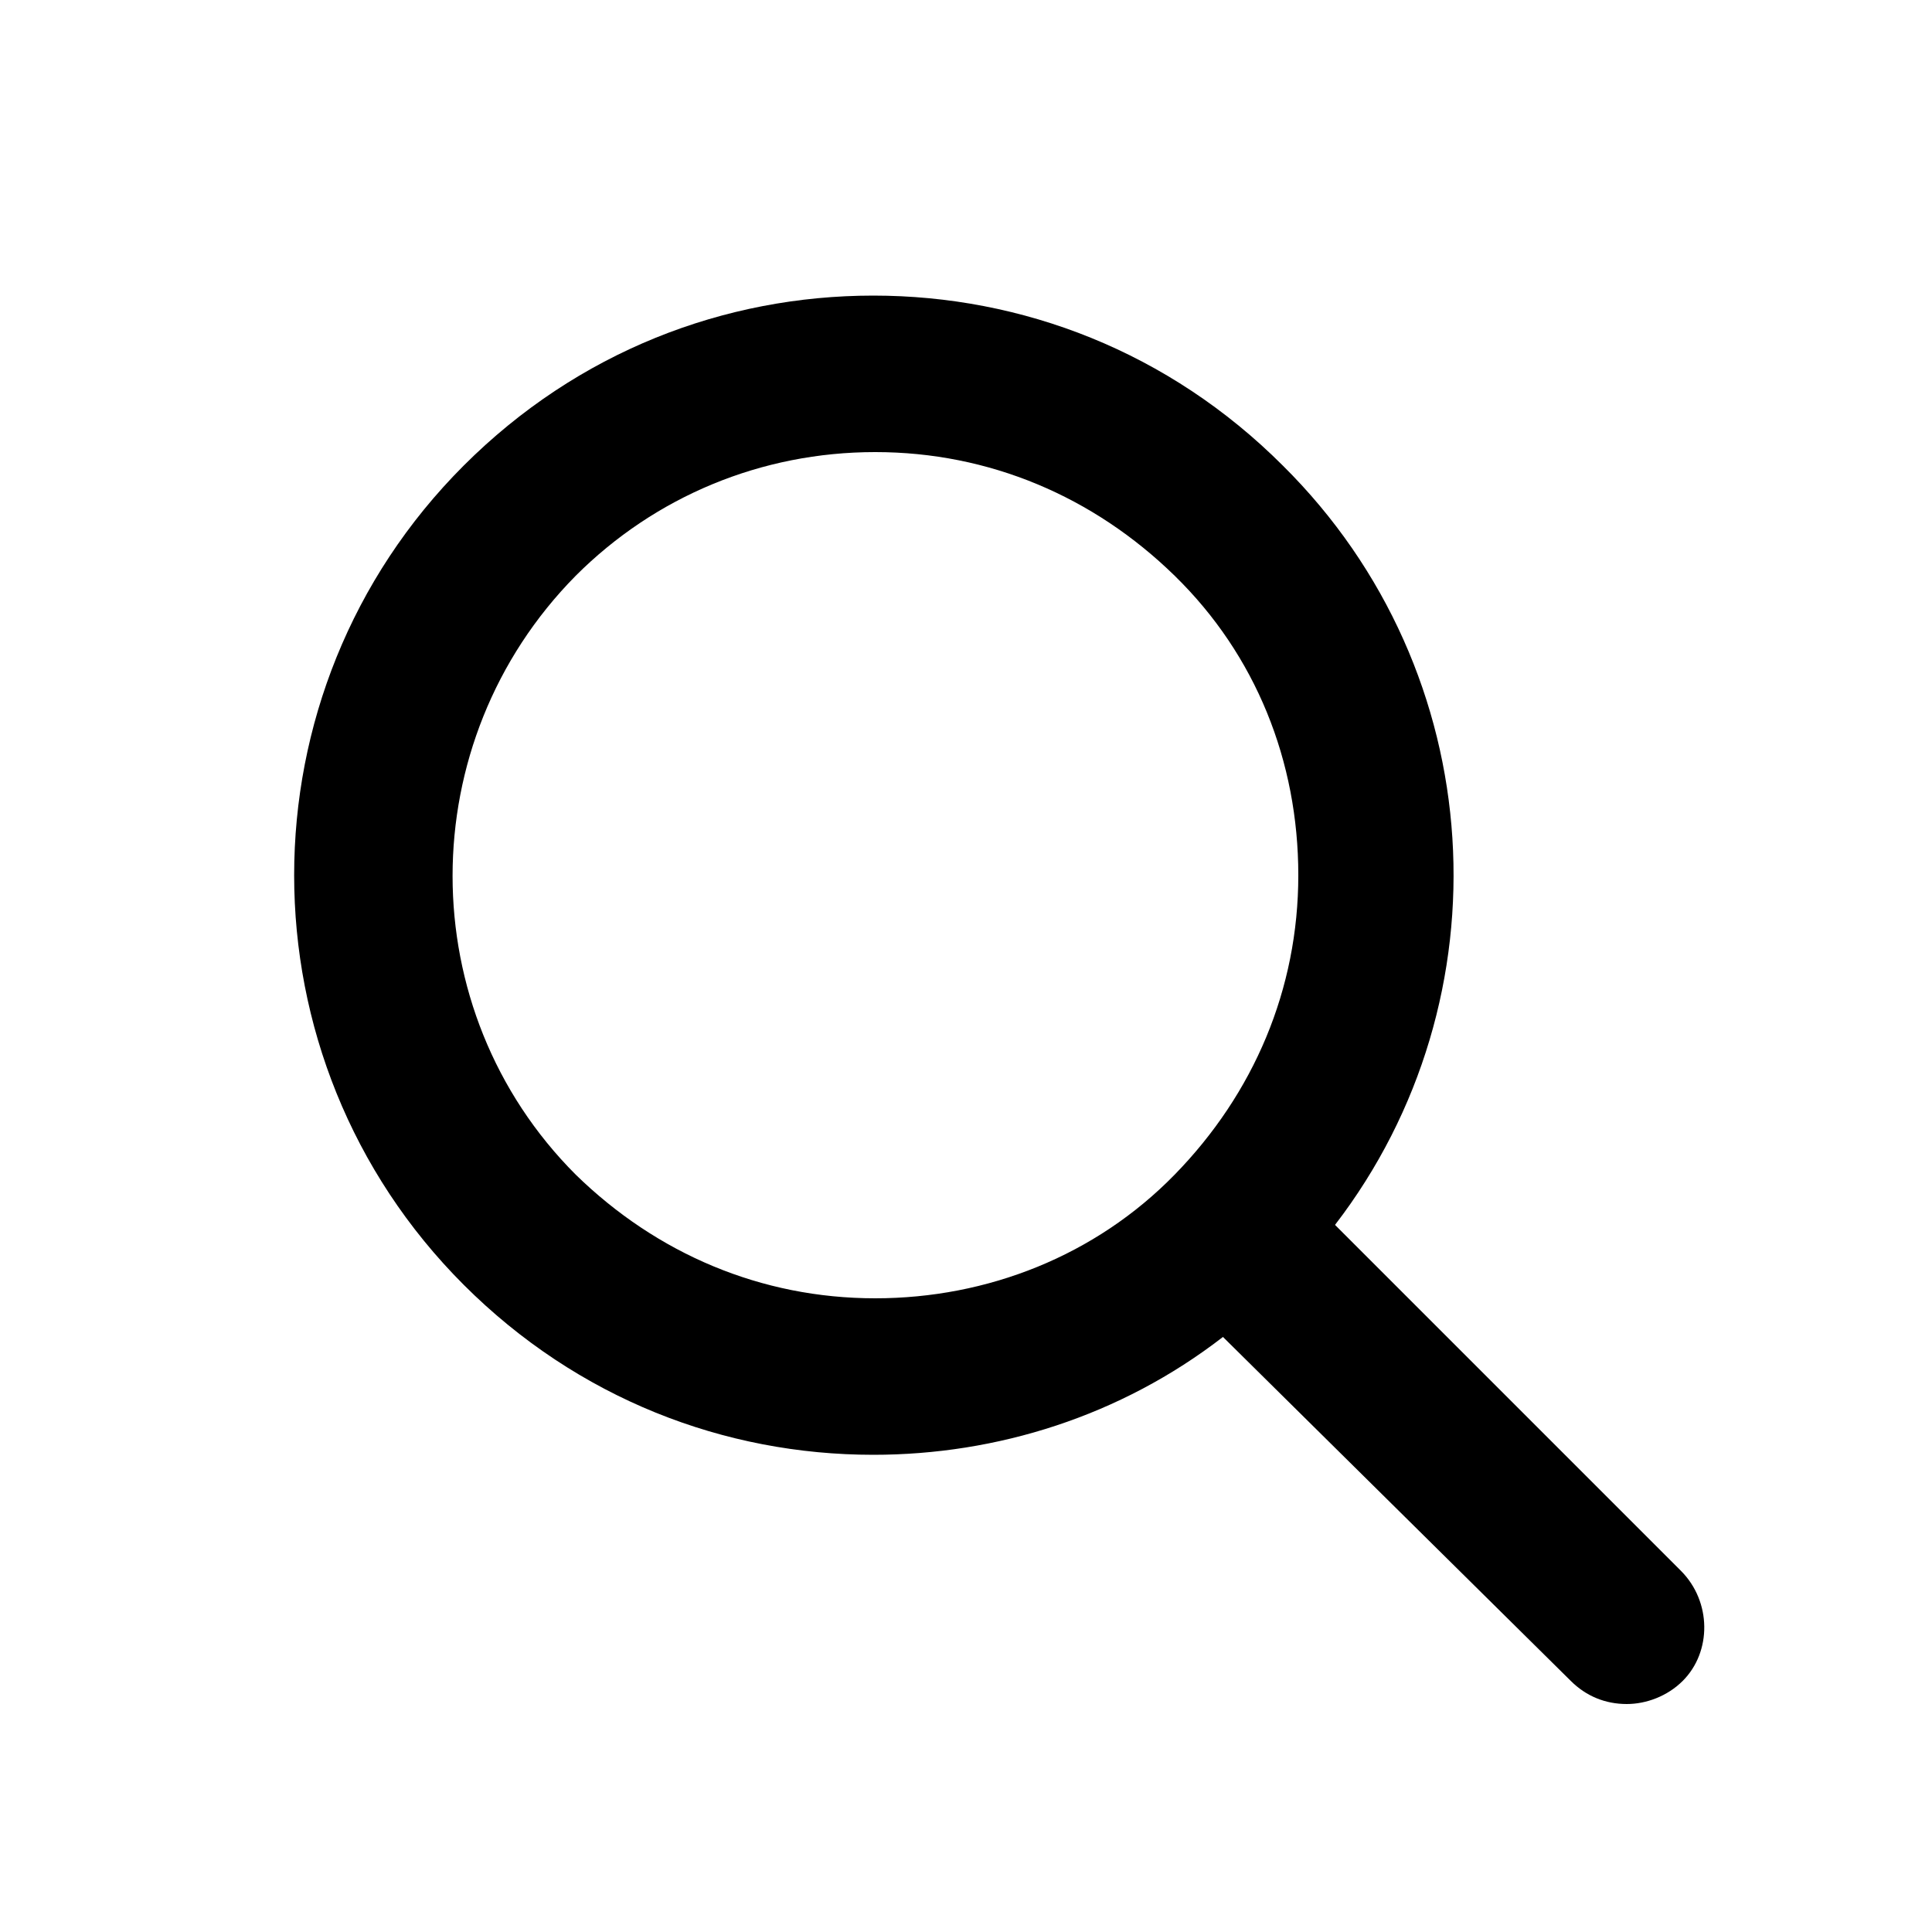
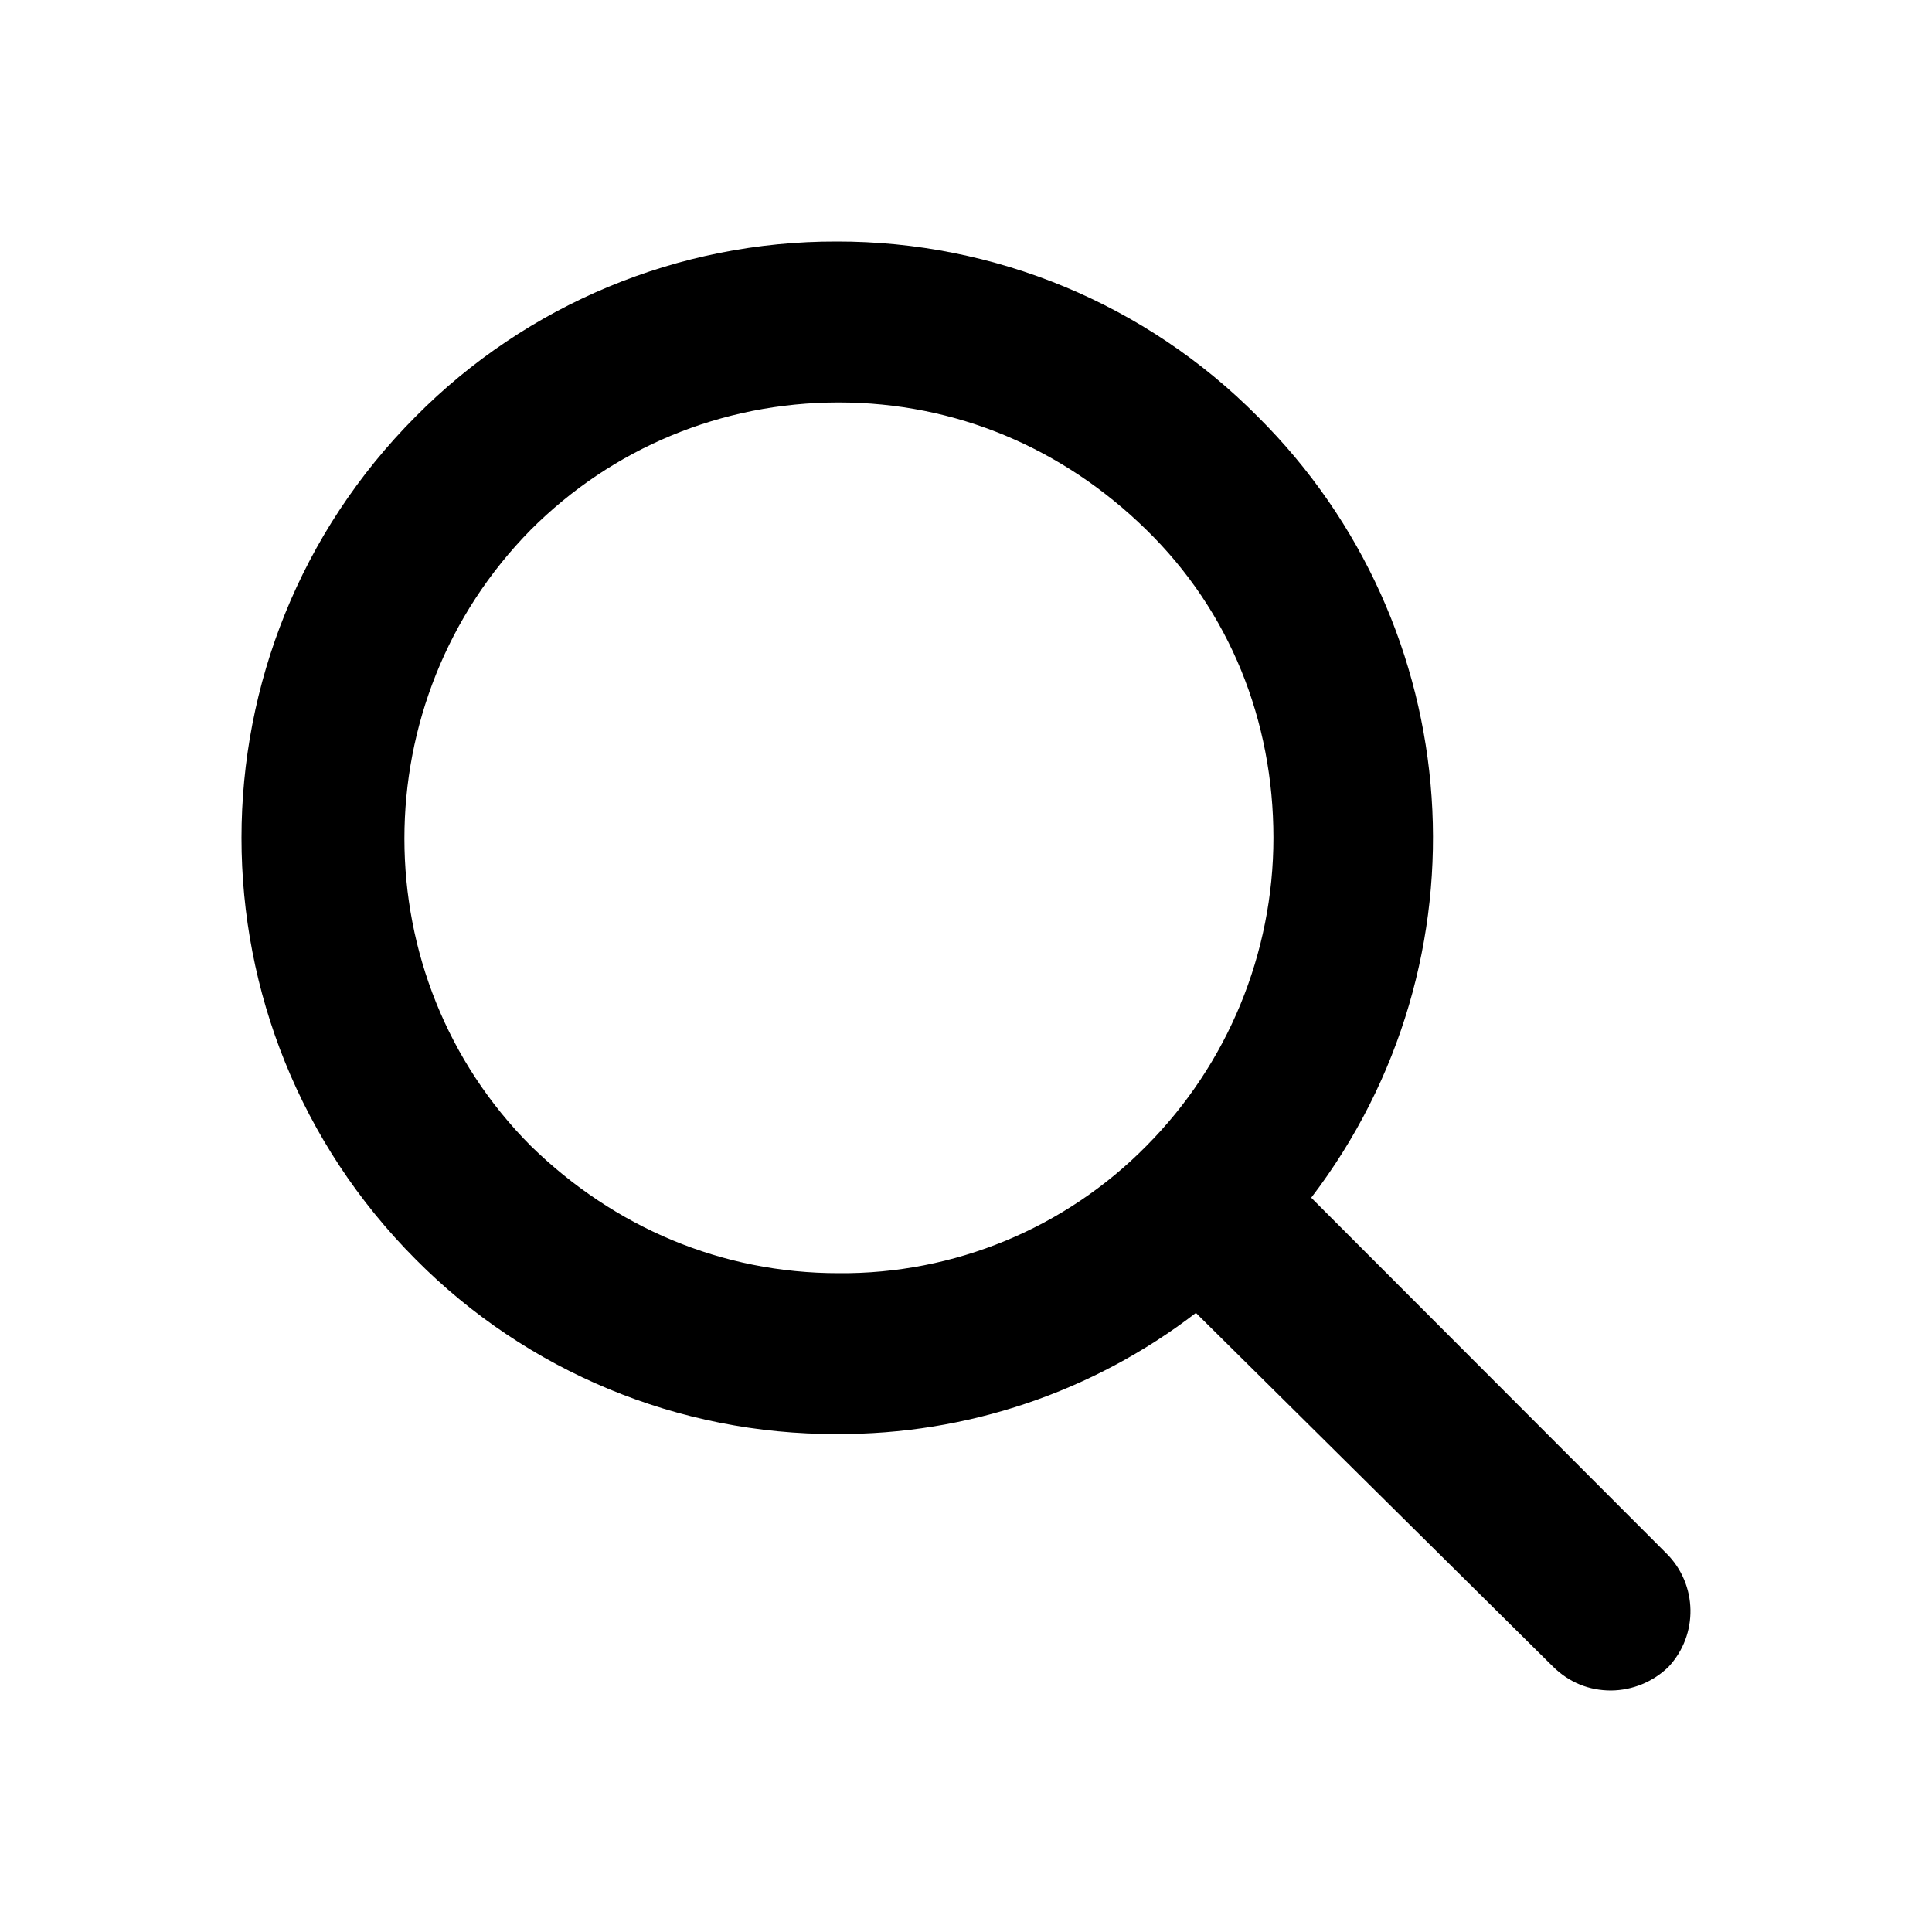
- <svg xmlns="http://www.w3.org/2000/svg" width="16" height="16" viewBox="0 0 1200 1200" aria-hidden="true" class="svg-icon svg-icon-search">
-   <path d="M1044 975.6L829.2 760.8c108-140.4 97.199-343.2-32.398-471.6-70.801-70.801-162-105.6-254.4-105.6-92.398 0-183.6 34.801-254.4 105.6-140.4 140.4-140.4 368.4 0 508.8 70.801 70.801 162 105.6 254.4 105.6 76.801 0 153.6-24 217.2-73.199l216 213.6c9.602 9.602 21.602 14.398 34.801 14.398 12 0 25.199-4.8 34.801-14.398 17.996-18 17.996-49.199-1.203-68.398zM543.6 806.4c-70.801 0-135.6-27.602-186-76.801-102-102-102-268.8 0-372 49.199-49.199 115.2-76.801 186-76.801 70.801 0 135.6 27.602 186 76.801 50.398 49.199 76.801 115.2 76.801 186 0 70.801-27.602 135.6-76.801 186-49.203 50.402-116.4 76.801-186 76.801z" />
+ <svg xmlns="http://www.w3.org/2000/svg" width="16" height="16" viewBox="0 0 16 16" aria-hidden="true" class="svg-icon svg-icon-search">
+   <path d="M13.801 12.865l-2.942-2.946a4.914 4.914 0 00-.444-6.47A4.896 4.896 0 006.928 2a4.89 4.89 0 00-3.485 1.449 4.943 4.943 0 000 6.981 4.886 4.886 0 003.485 1.446 4.838 4.838 0 002.976-1.003l2.959 2.931c.133.13.297.196.479.196a.691.691 0 00.476-.196.675.675 0 00-.017-.939zm-6.856-2.321c-.97 0-1.858-.38-2.548-1.053C3 8.091 3 5.803 4.396 4.387c.674-.675 1.579-1.054 2.549-1.054s1.858.378 2.548 1.054c.691.674 1.053 1.58 1.053 2.552a3.62 3.62 0 01-1.053 2.552 3.537 3.537 0 01-2.548 1.053z" />
</svg>
